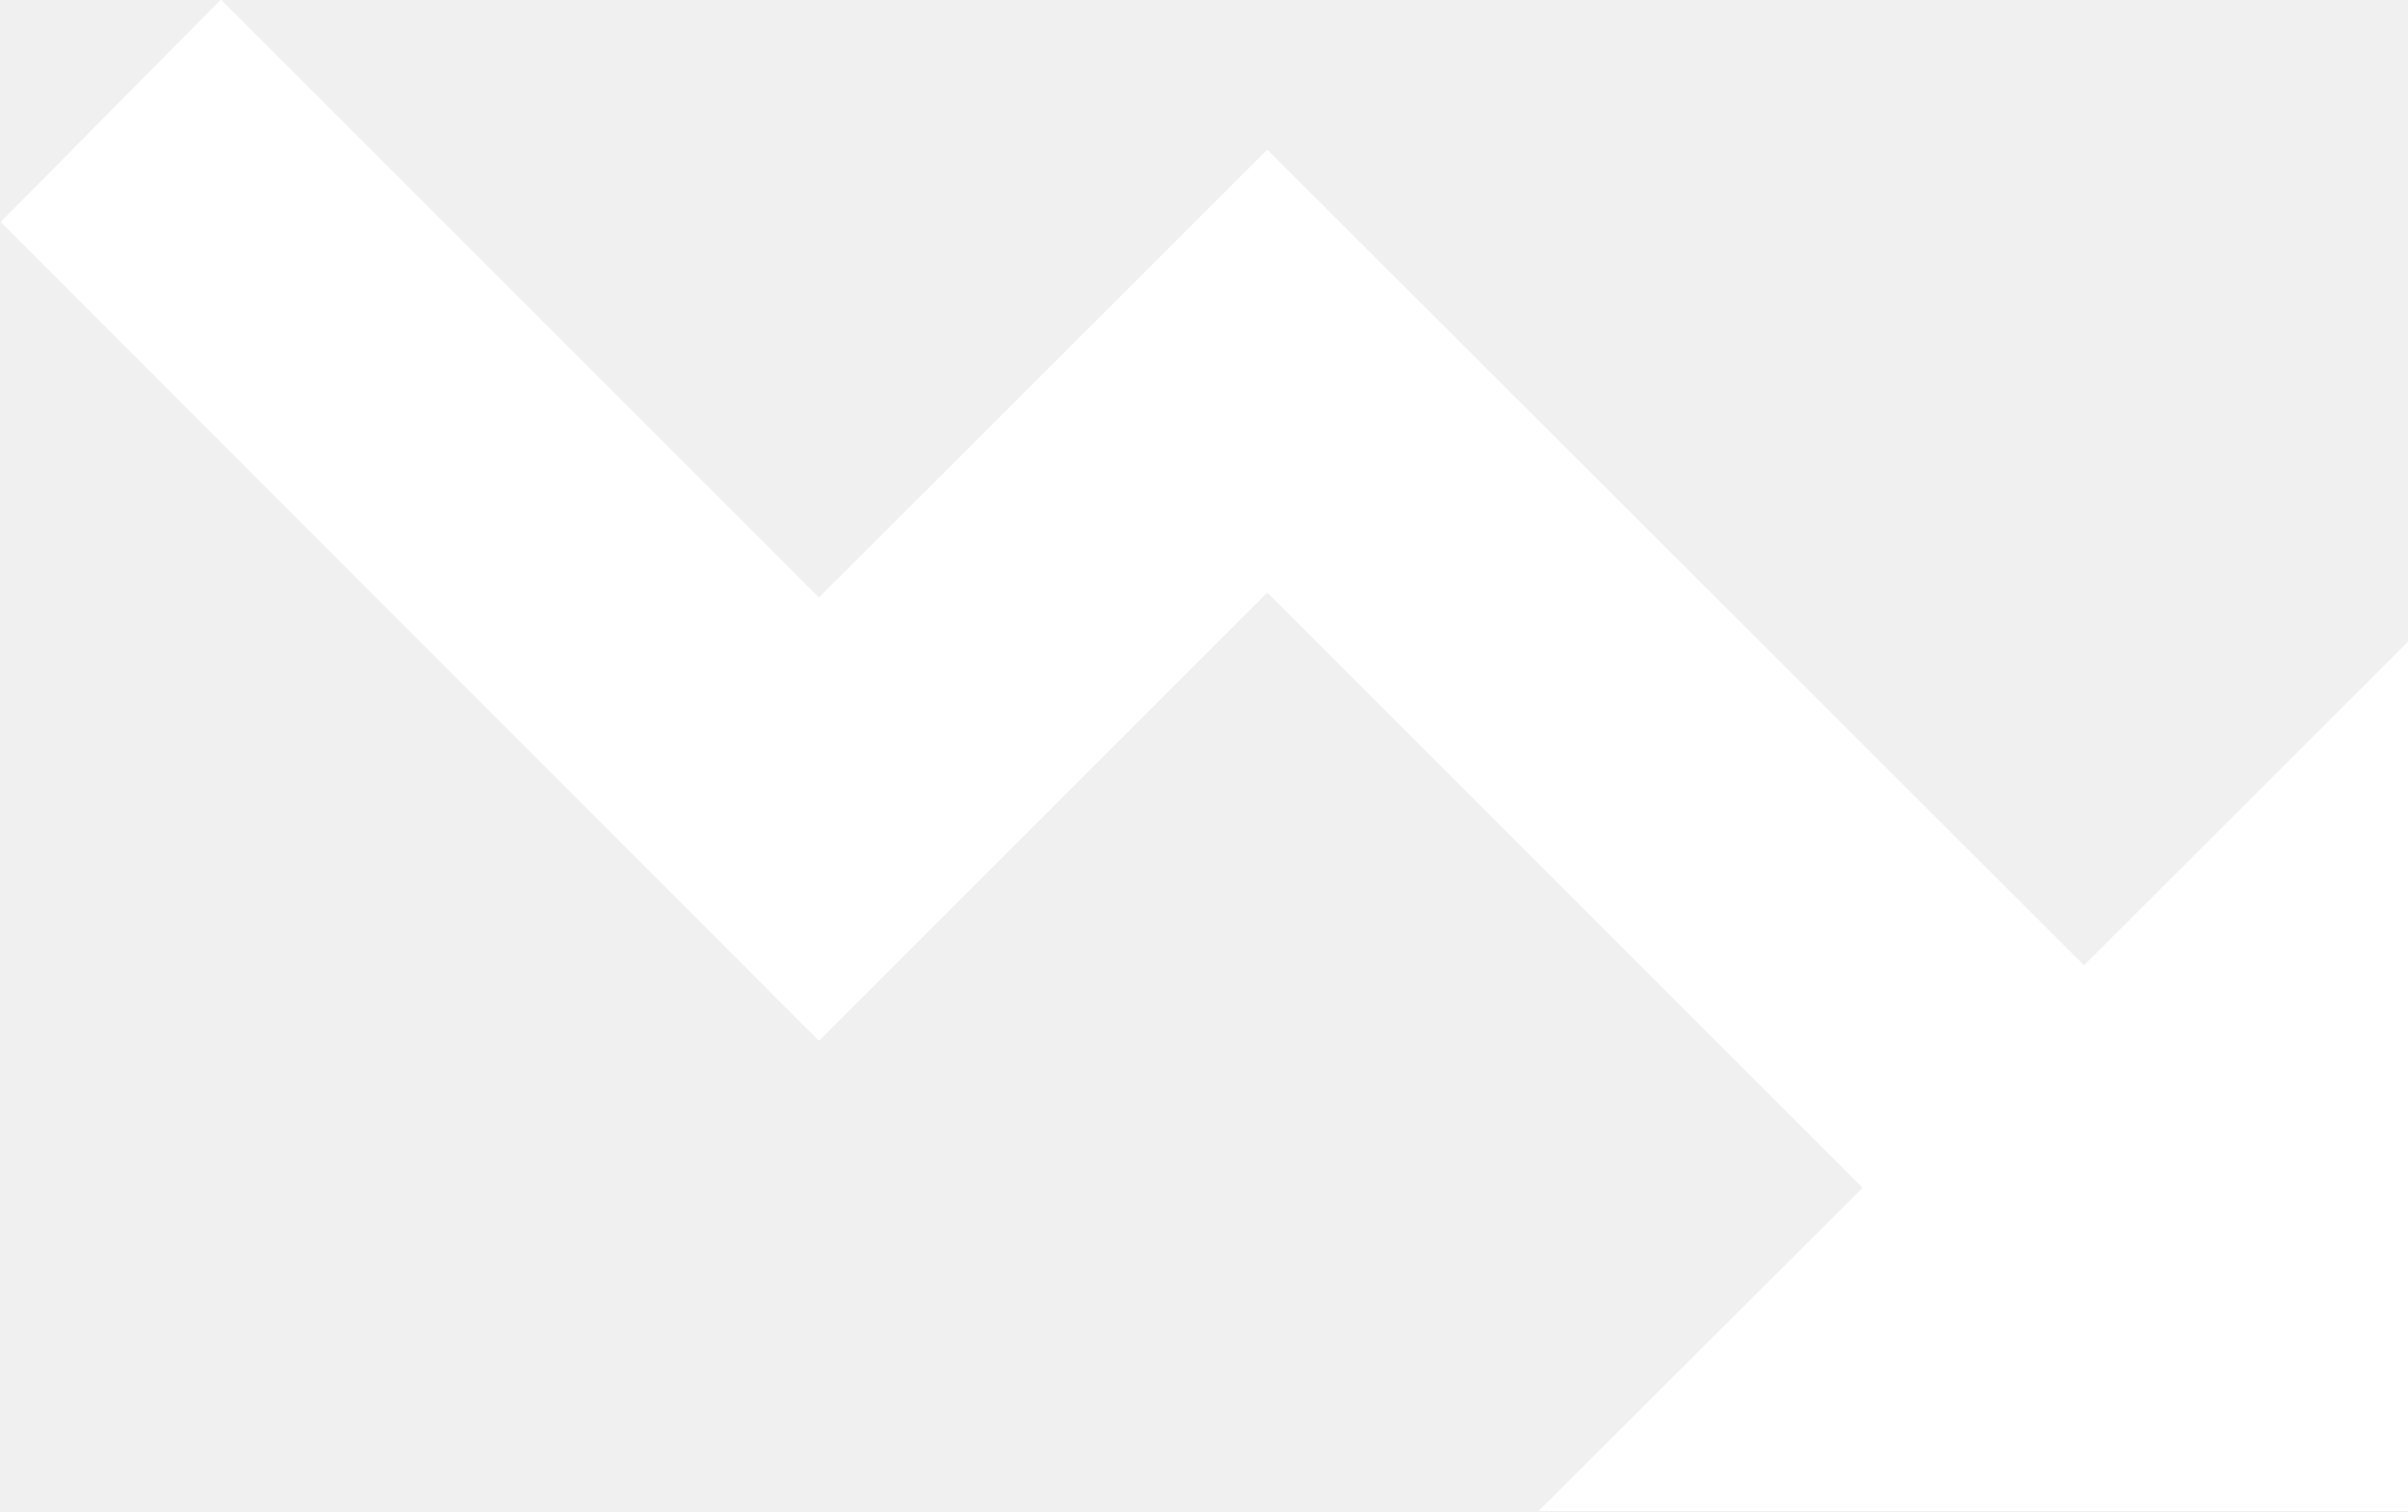
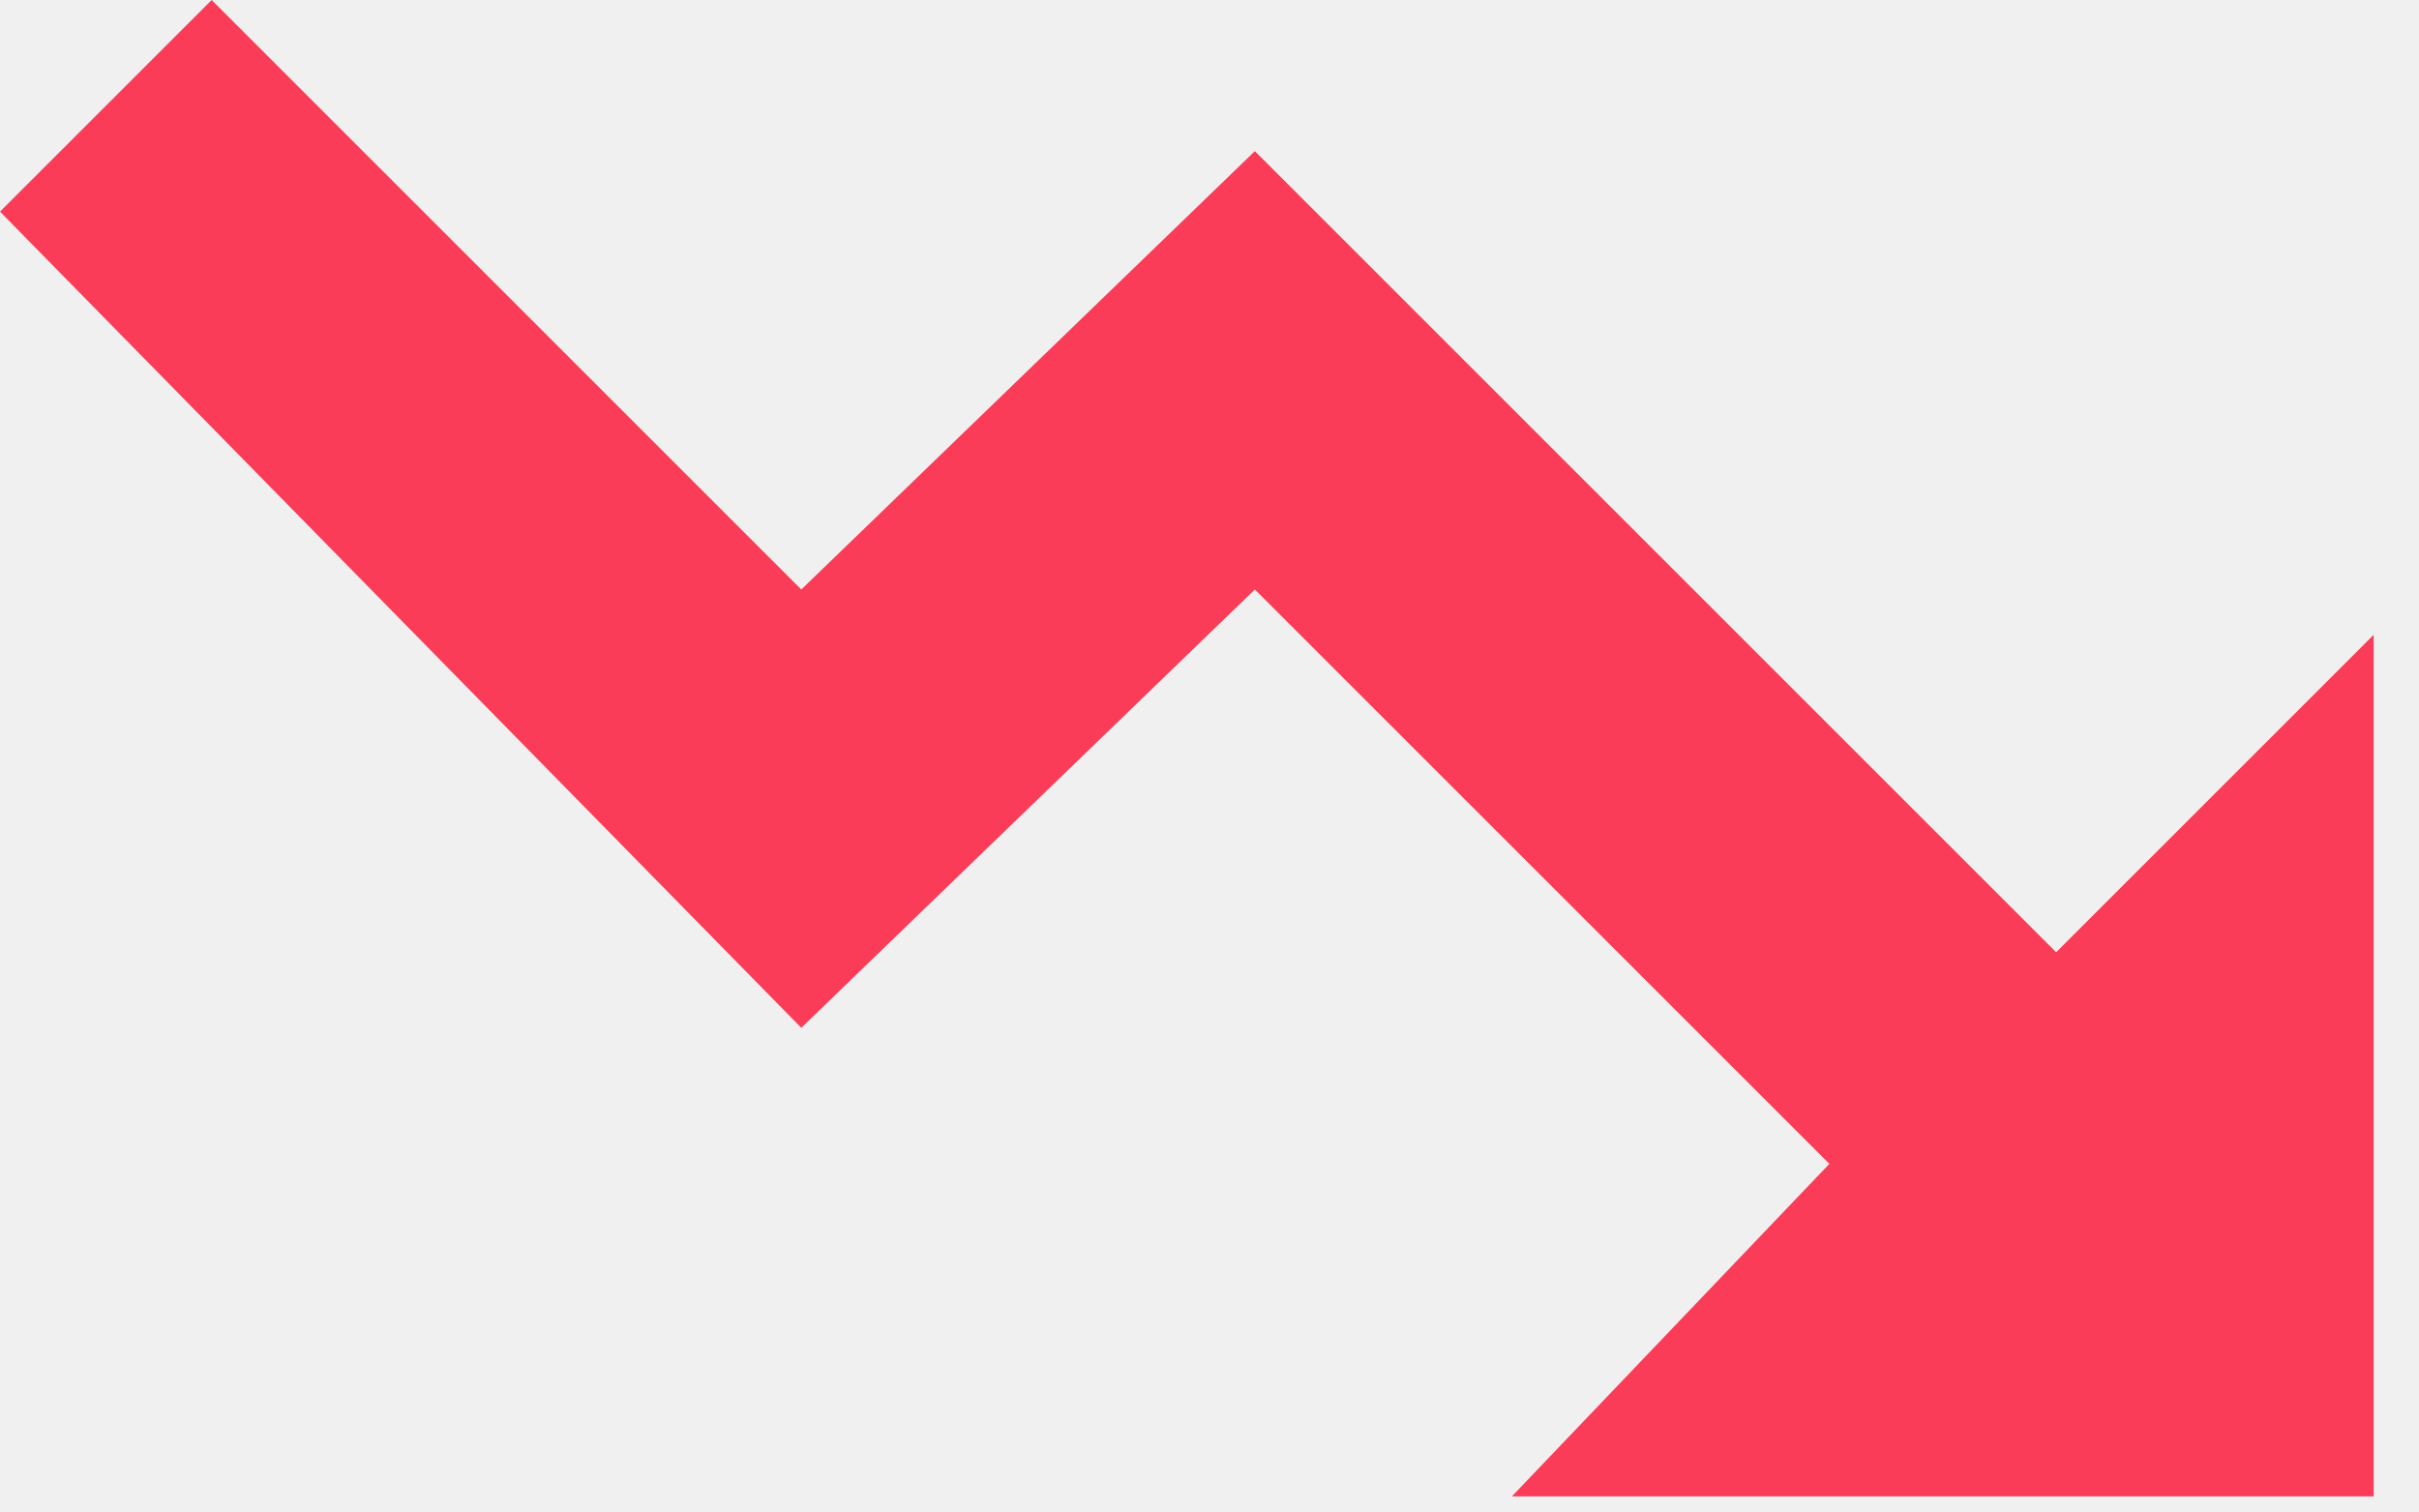
- <svg xmlns="http://www.w3.org/2000/svg" height="9.856" viewBox="0 0 15.704 9.856" width="15.704">
-   <path d="m0 0v5.67l2.113-2.11 5.326 5.32 2.924-2.921 3.9 3.9 1.437-1.451-5.337-5.341-2.924 2.924-3.882-3.882 2.113-2.109z" fill="#fff" transform="matrix(-1 0 0 -1 15.704 9.856)" />
+ <svg xmlns="http://www.w3.org/2000/svg" version="1.2" viewBox="0 0 16 10" width="16" height="10">
+   <style>.a{fill:#fa3c58}</style>
+   <path class="a" d="m15.7 9.9v-5.7l-2.1 2.1-5.3-5.3-3 2.9-3.9-3.9-1.4 1.4 5.3 5.4 3-2.9 3.8 3.8-2.1 2.2z" />
</svg>
